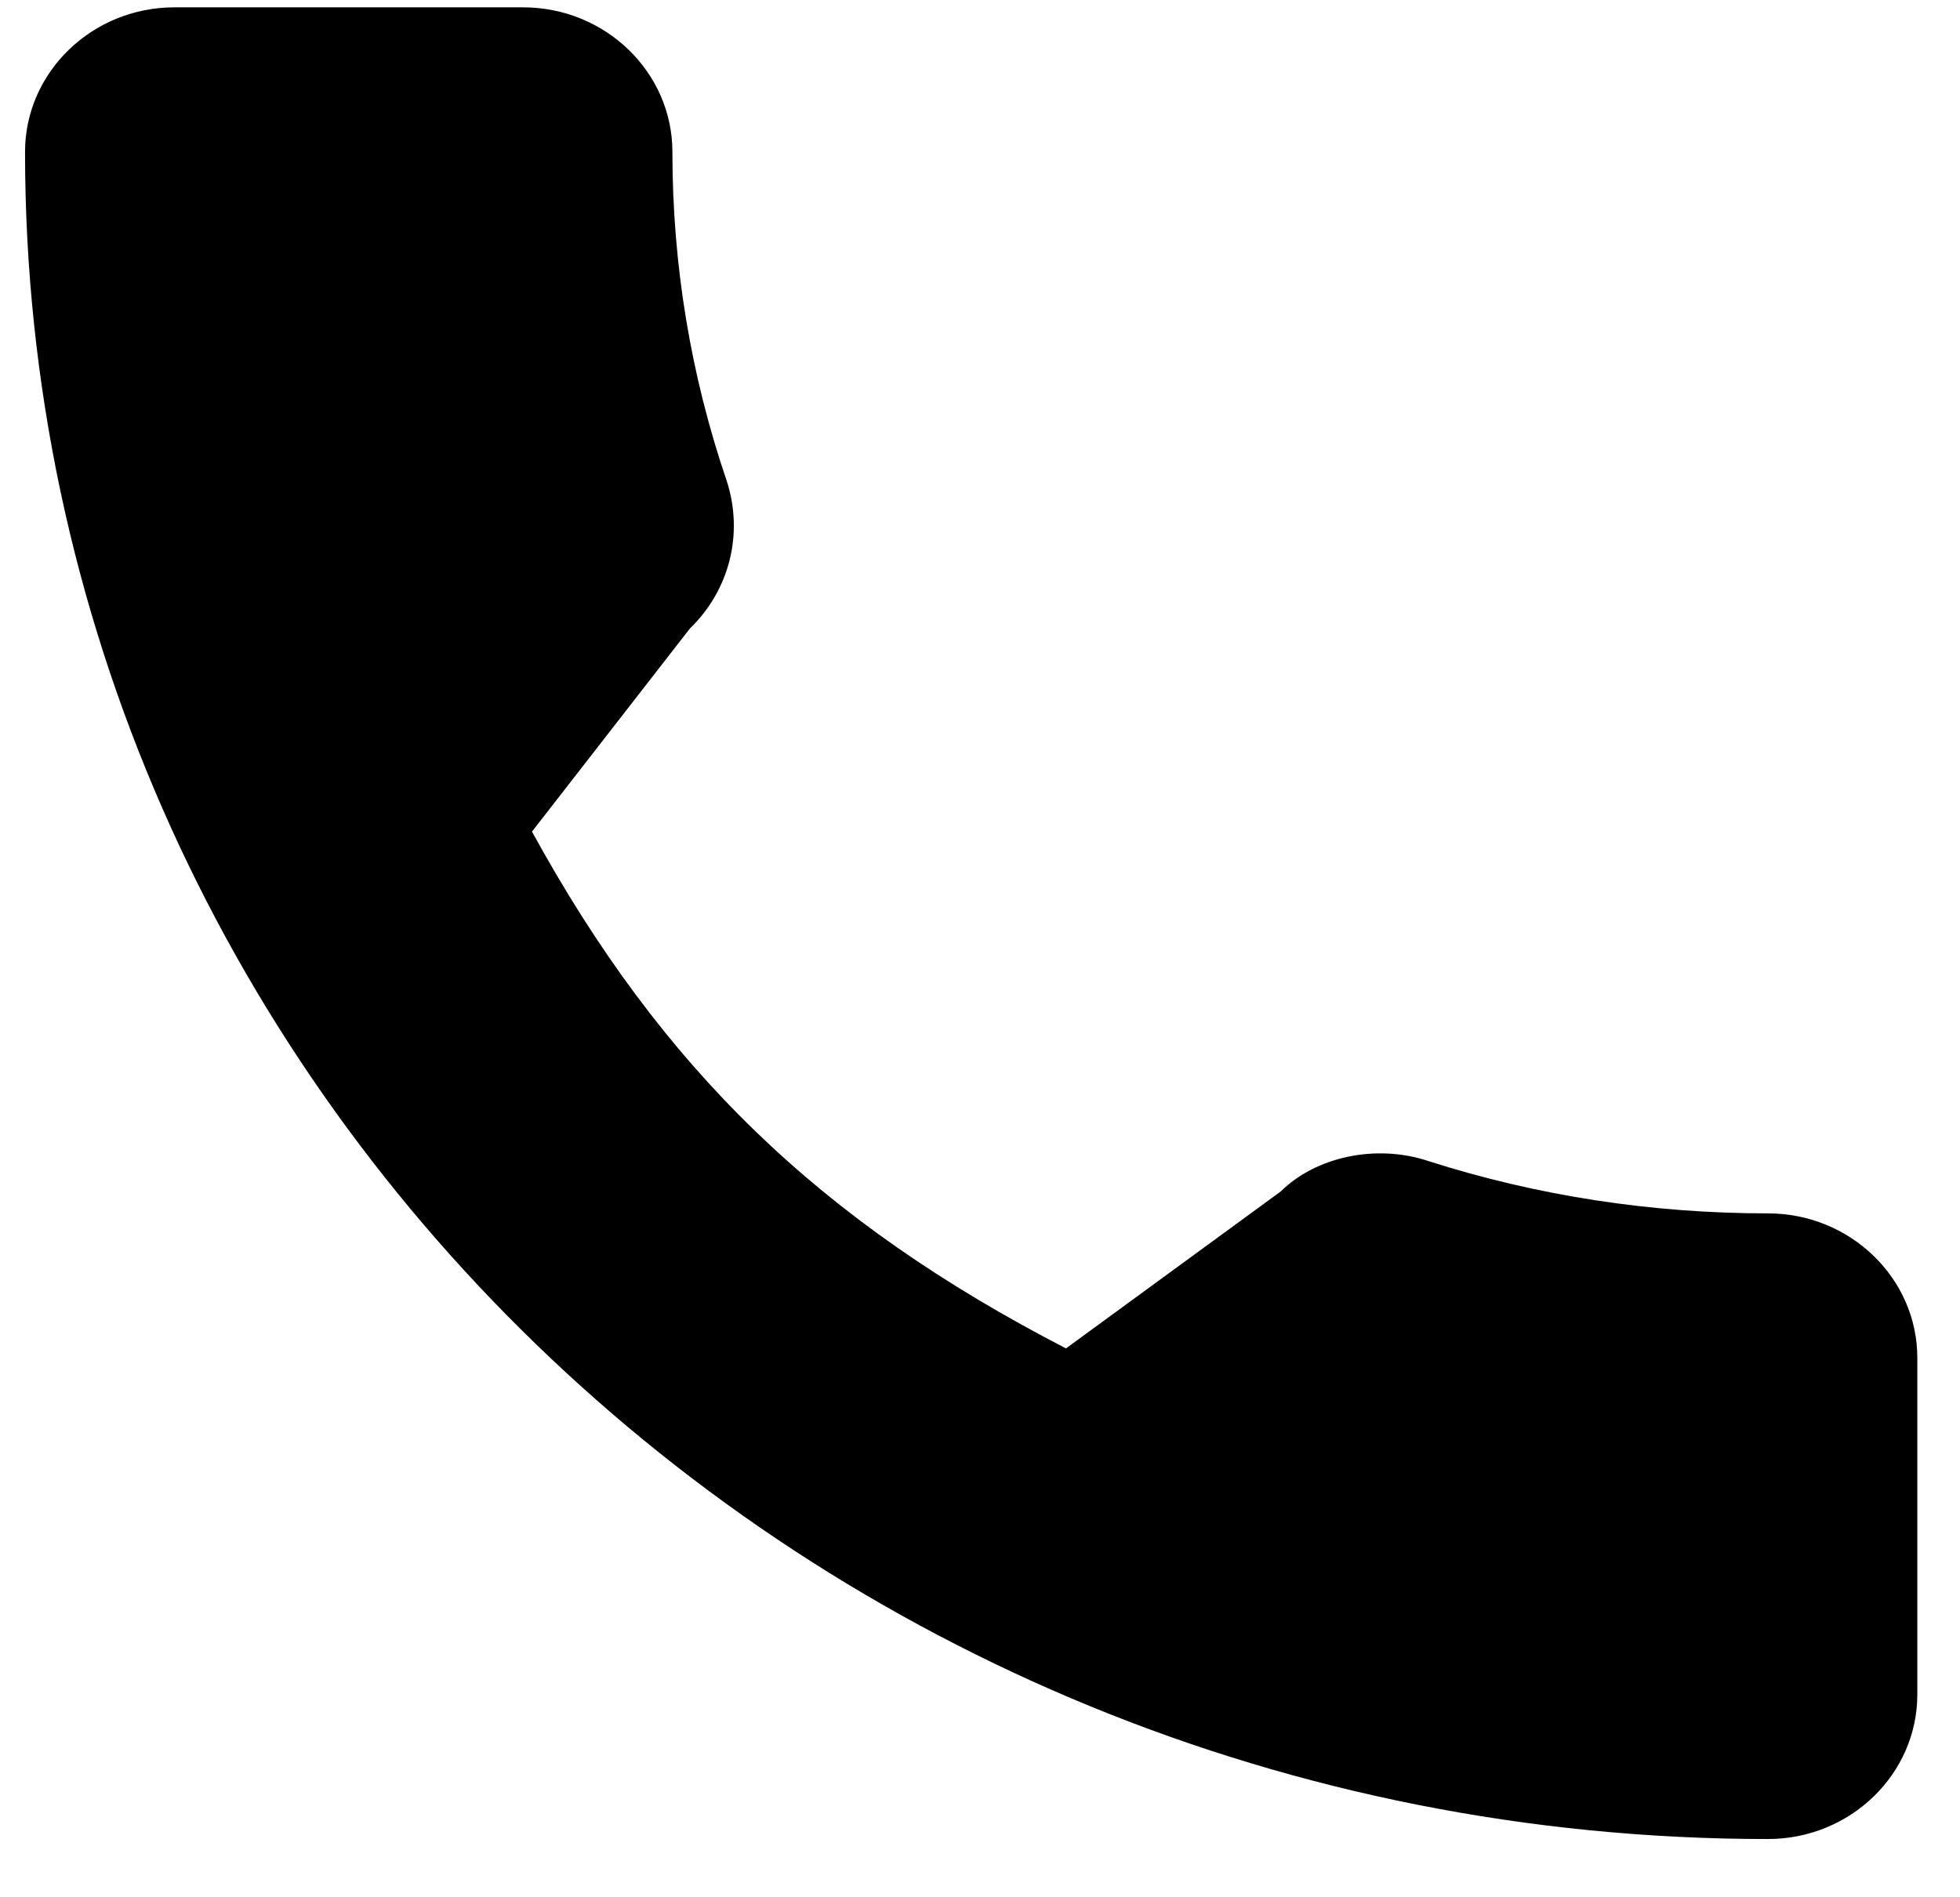
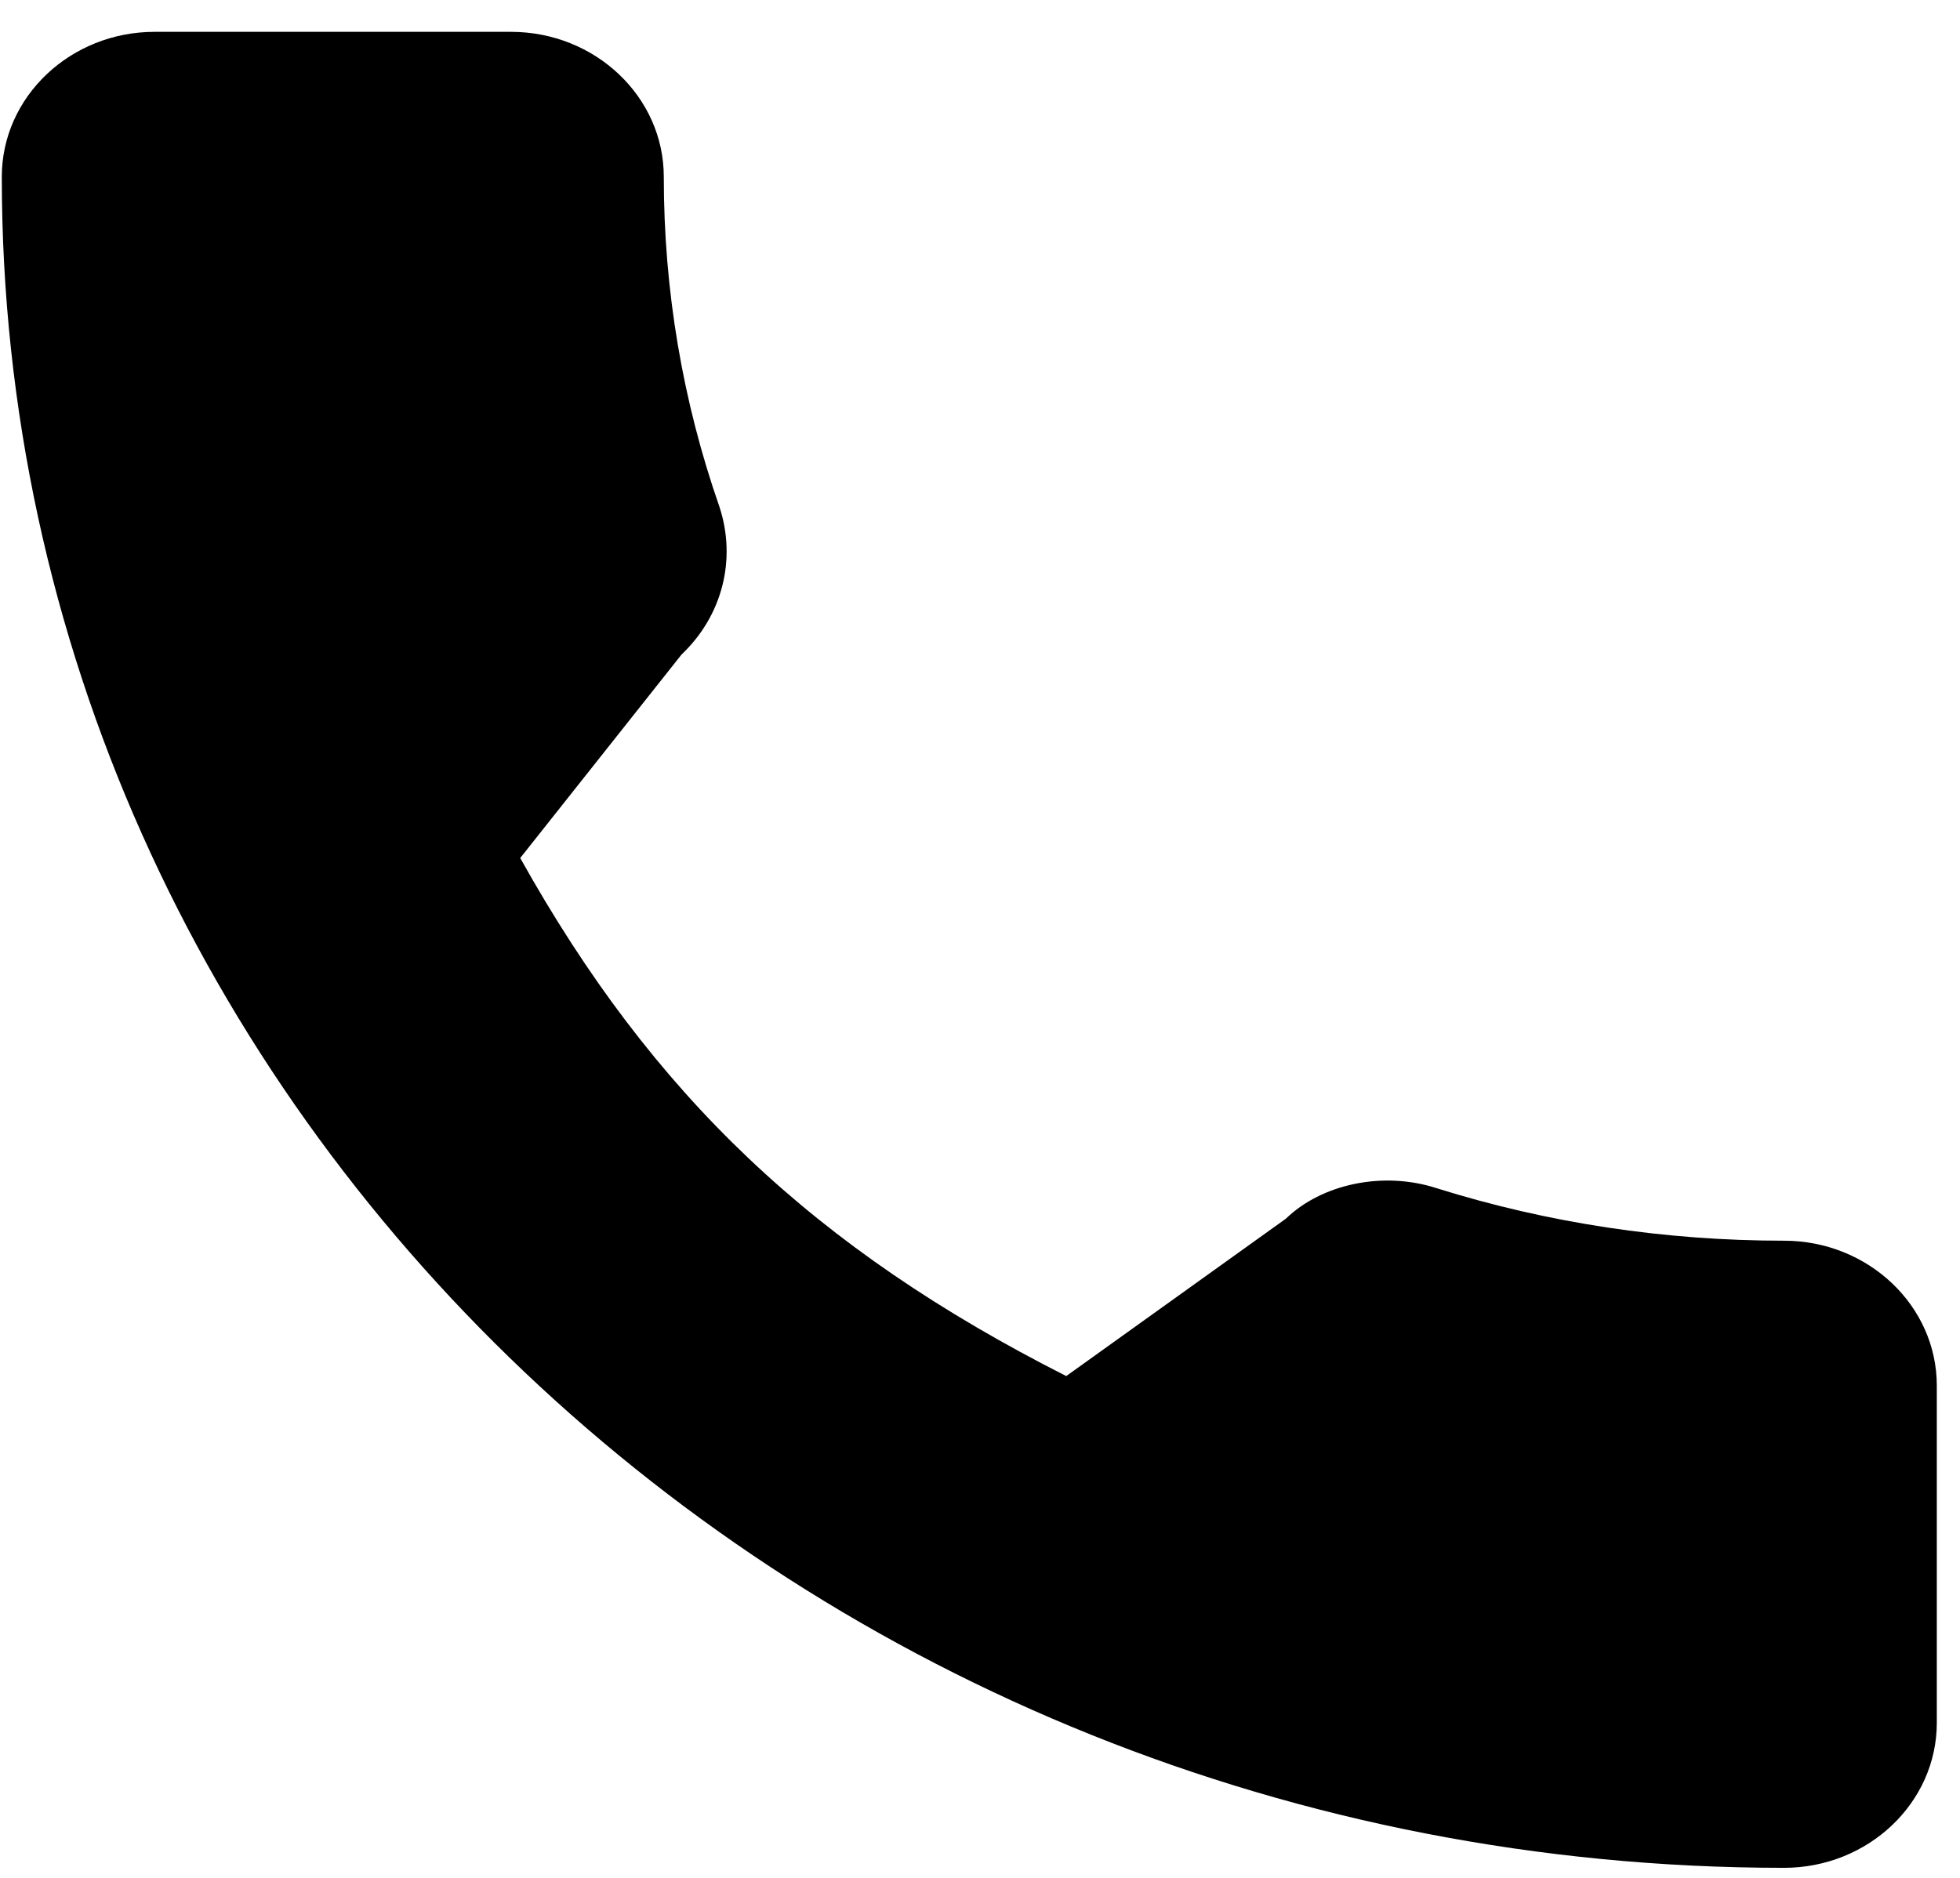
- <svg xmlns="http://www.w3.org/2000/svg" width="31" height="30" viewBox="0 0 31 30" fill="none">
-   <path d="M27.962 19.194C26.116 19.194 24.308 18.915 22.594 18.367C21.757 18.088 20.808 18.303 20.258 18.846L16.86 21.33C12.962 19.316 10.467 16.902 8.414 13.155L10.911 9.943C11.539 9.335 11.764 8.444 11.495 7.61C10.925 5.94 10.635 4.188 10.635 2.403C10.635 1.142 9.575 0.116 8.272 0.116H2.759C1.457 0.116 0.396 1.142 0.396 2.403C0.396 17.118 12.763 29.091 27.962 29.091C29.265 29.091 30.325 28.065 30.325 26.804V21.481C30.325 20.22 29.265 19.194 27.962 19.194Z" fill="black" />
+ <svg xmlns="http://www.w3.org/2000/svg" width="24" height="23" viewBox="0 0 24 23" fill="none">
+   <path d="M21.845 15.196C20.384 15.196 18.952 14.979 17.595 14.554C16.933 14.338 16.181 14.504 15.746 14.926L13.056 16.854C9.97 15.29 7.994 13.417 6.37 10.509L8.346 8.016C8.844 7.544 9.022 6.853 8.809 6.206C8.357 4.91 8.128 3.55 8.128 2.165C8.128 1.186 7.289 0.39 6.257 0.39H1.893C0.862 0.39 0.022 1.186 0.022 2.165C0.022 13.585 9.813 22.877 21.845 22.877C22.876 22.877 23.716 22.08 23.716 21.101V16.971C23.716 15.992 22.876 15.196 21.845 15.196Z" fill="black" />
</svg>
